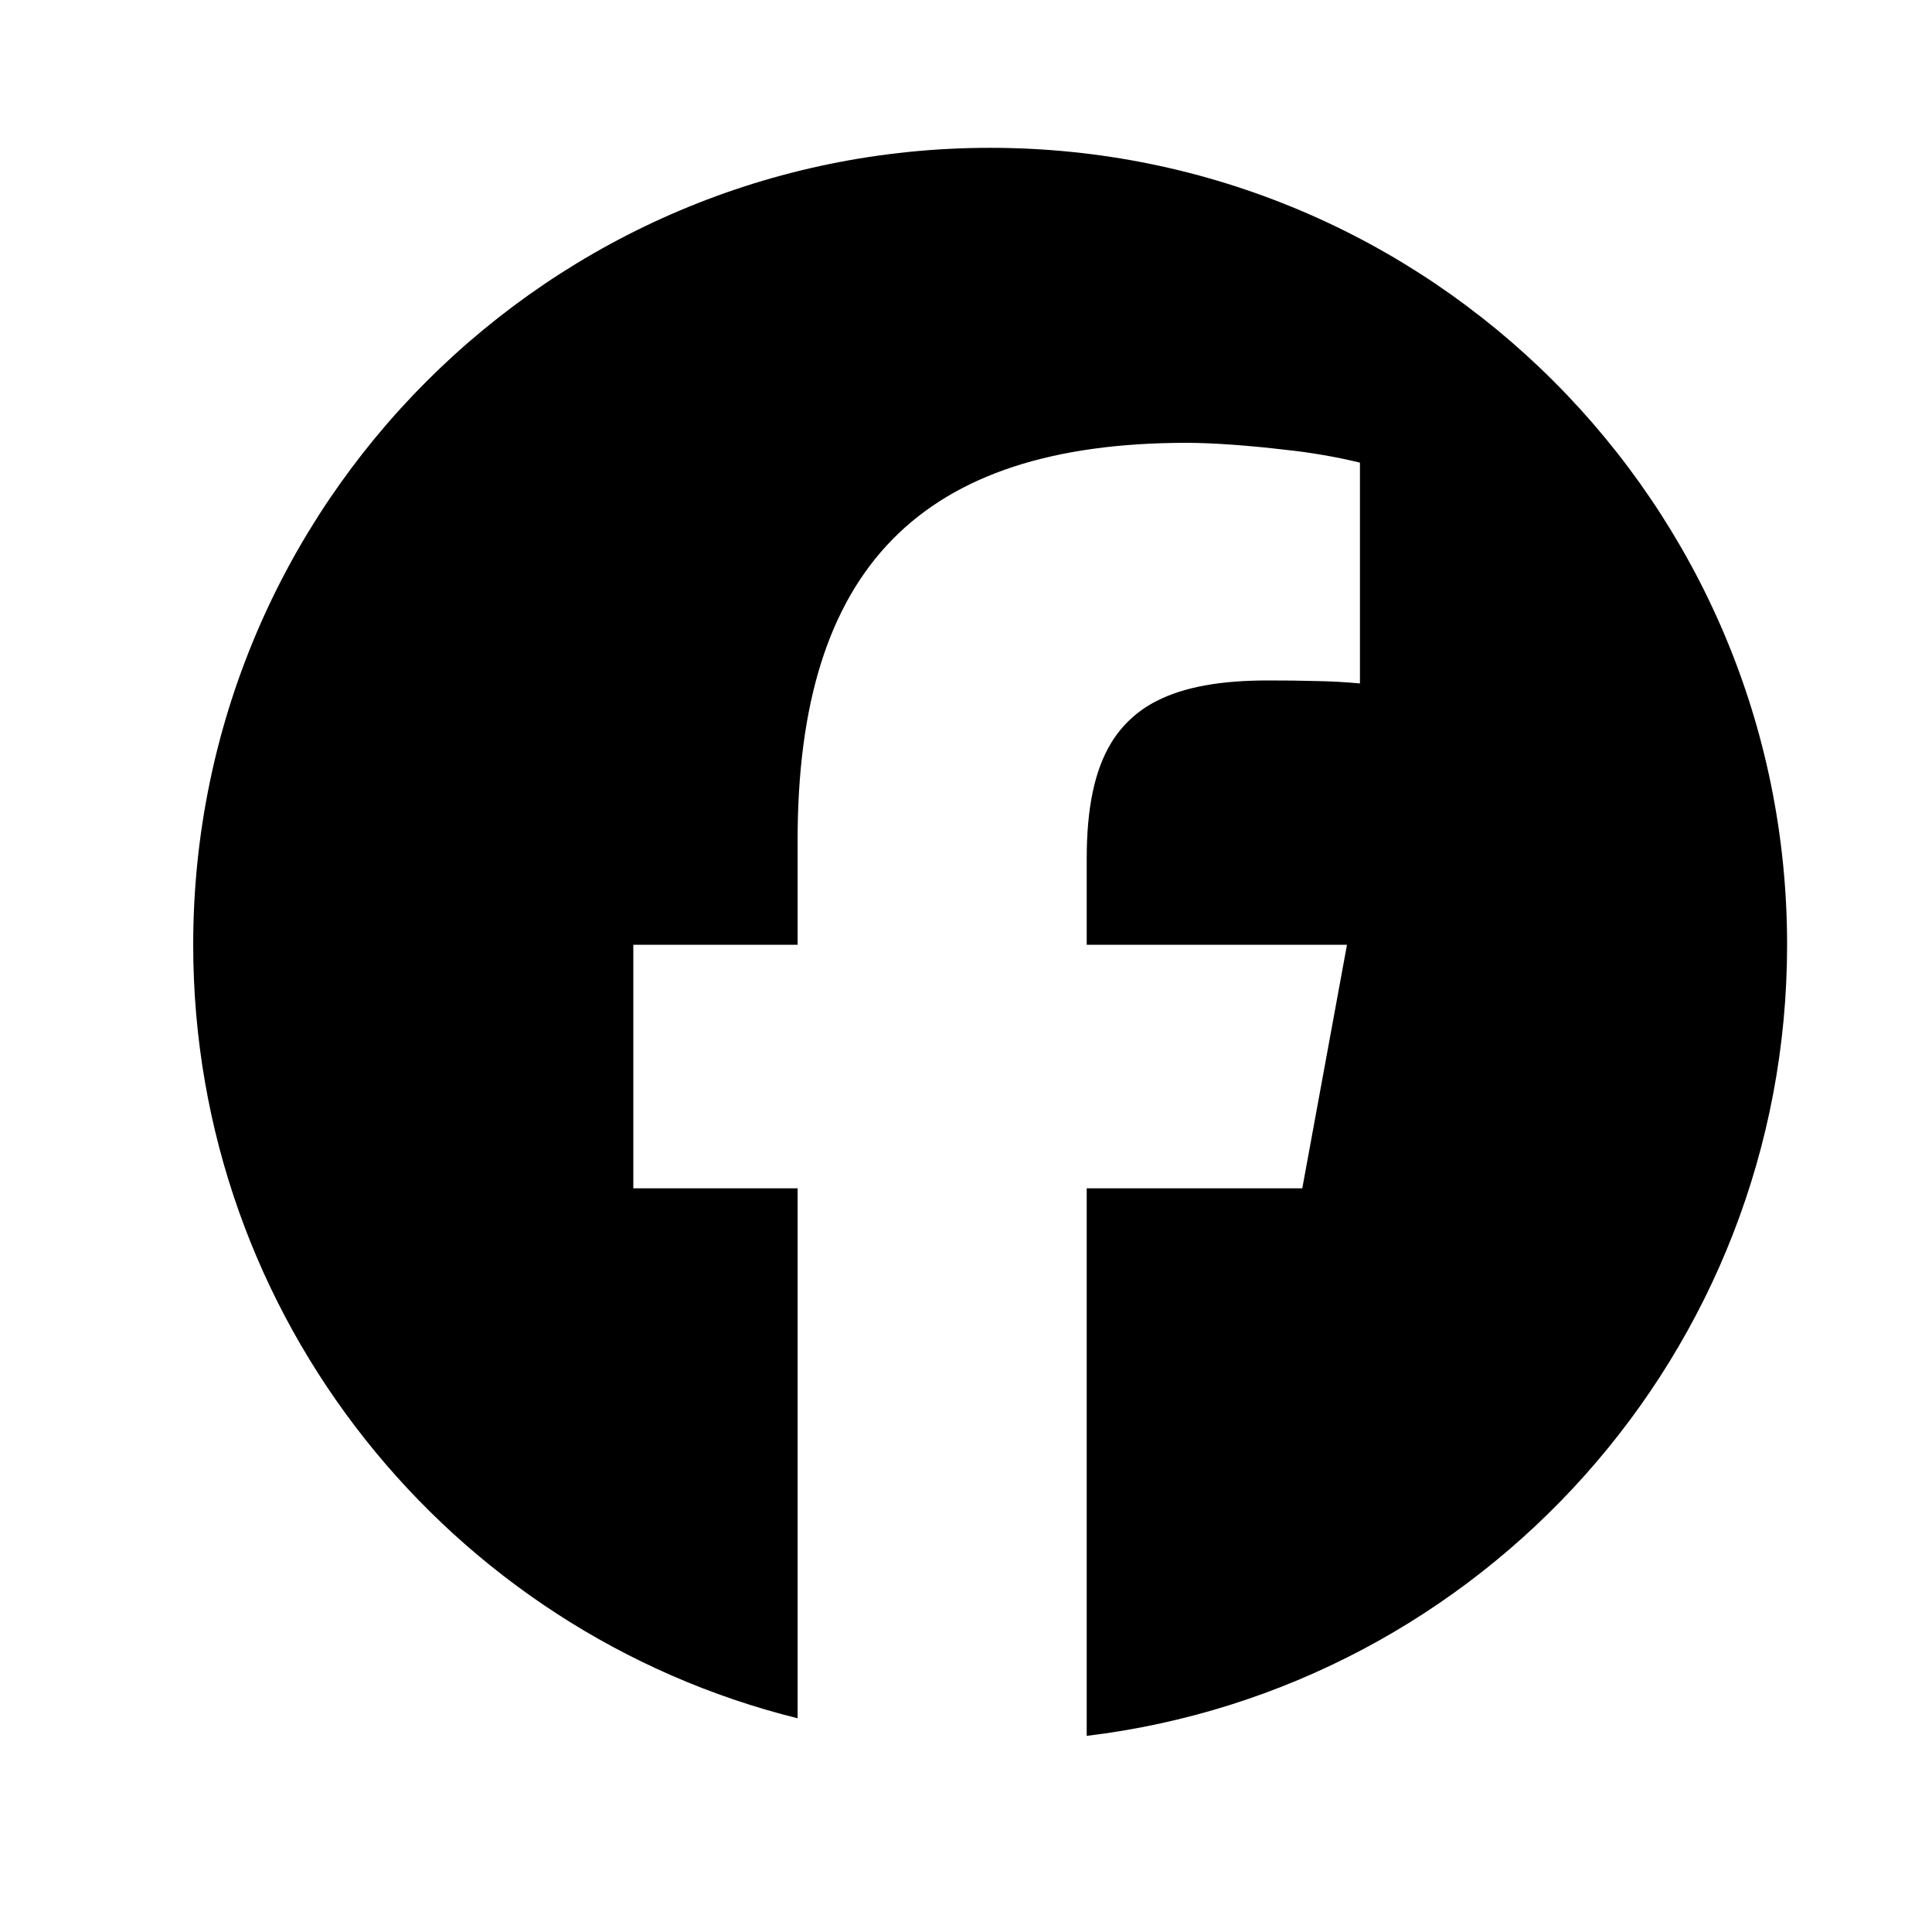
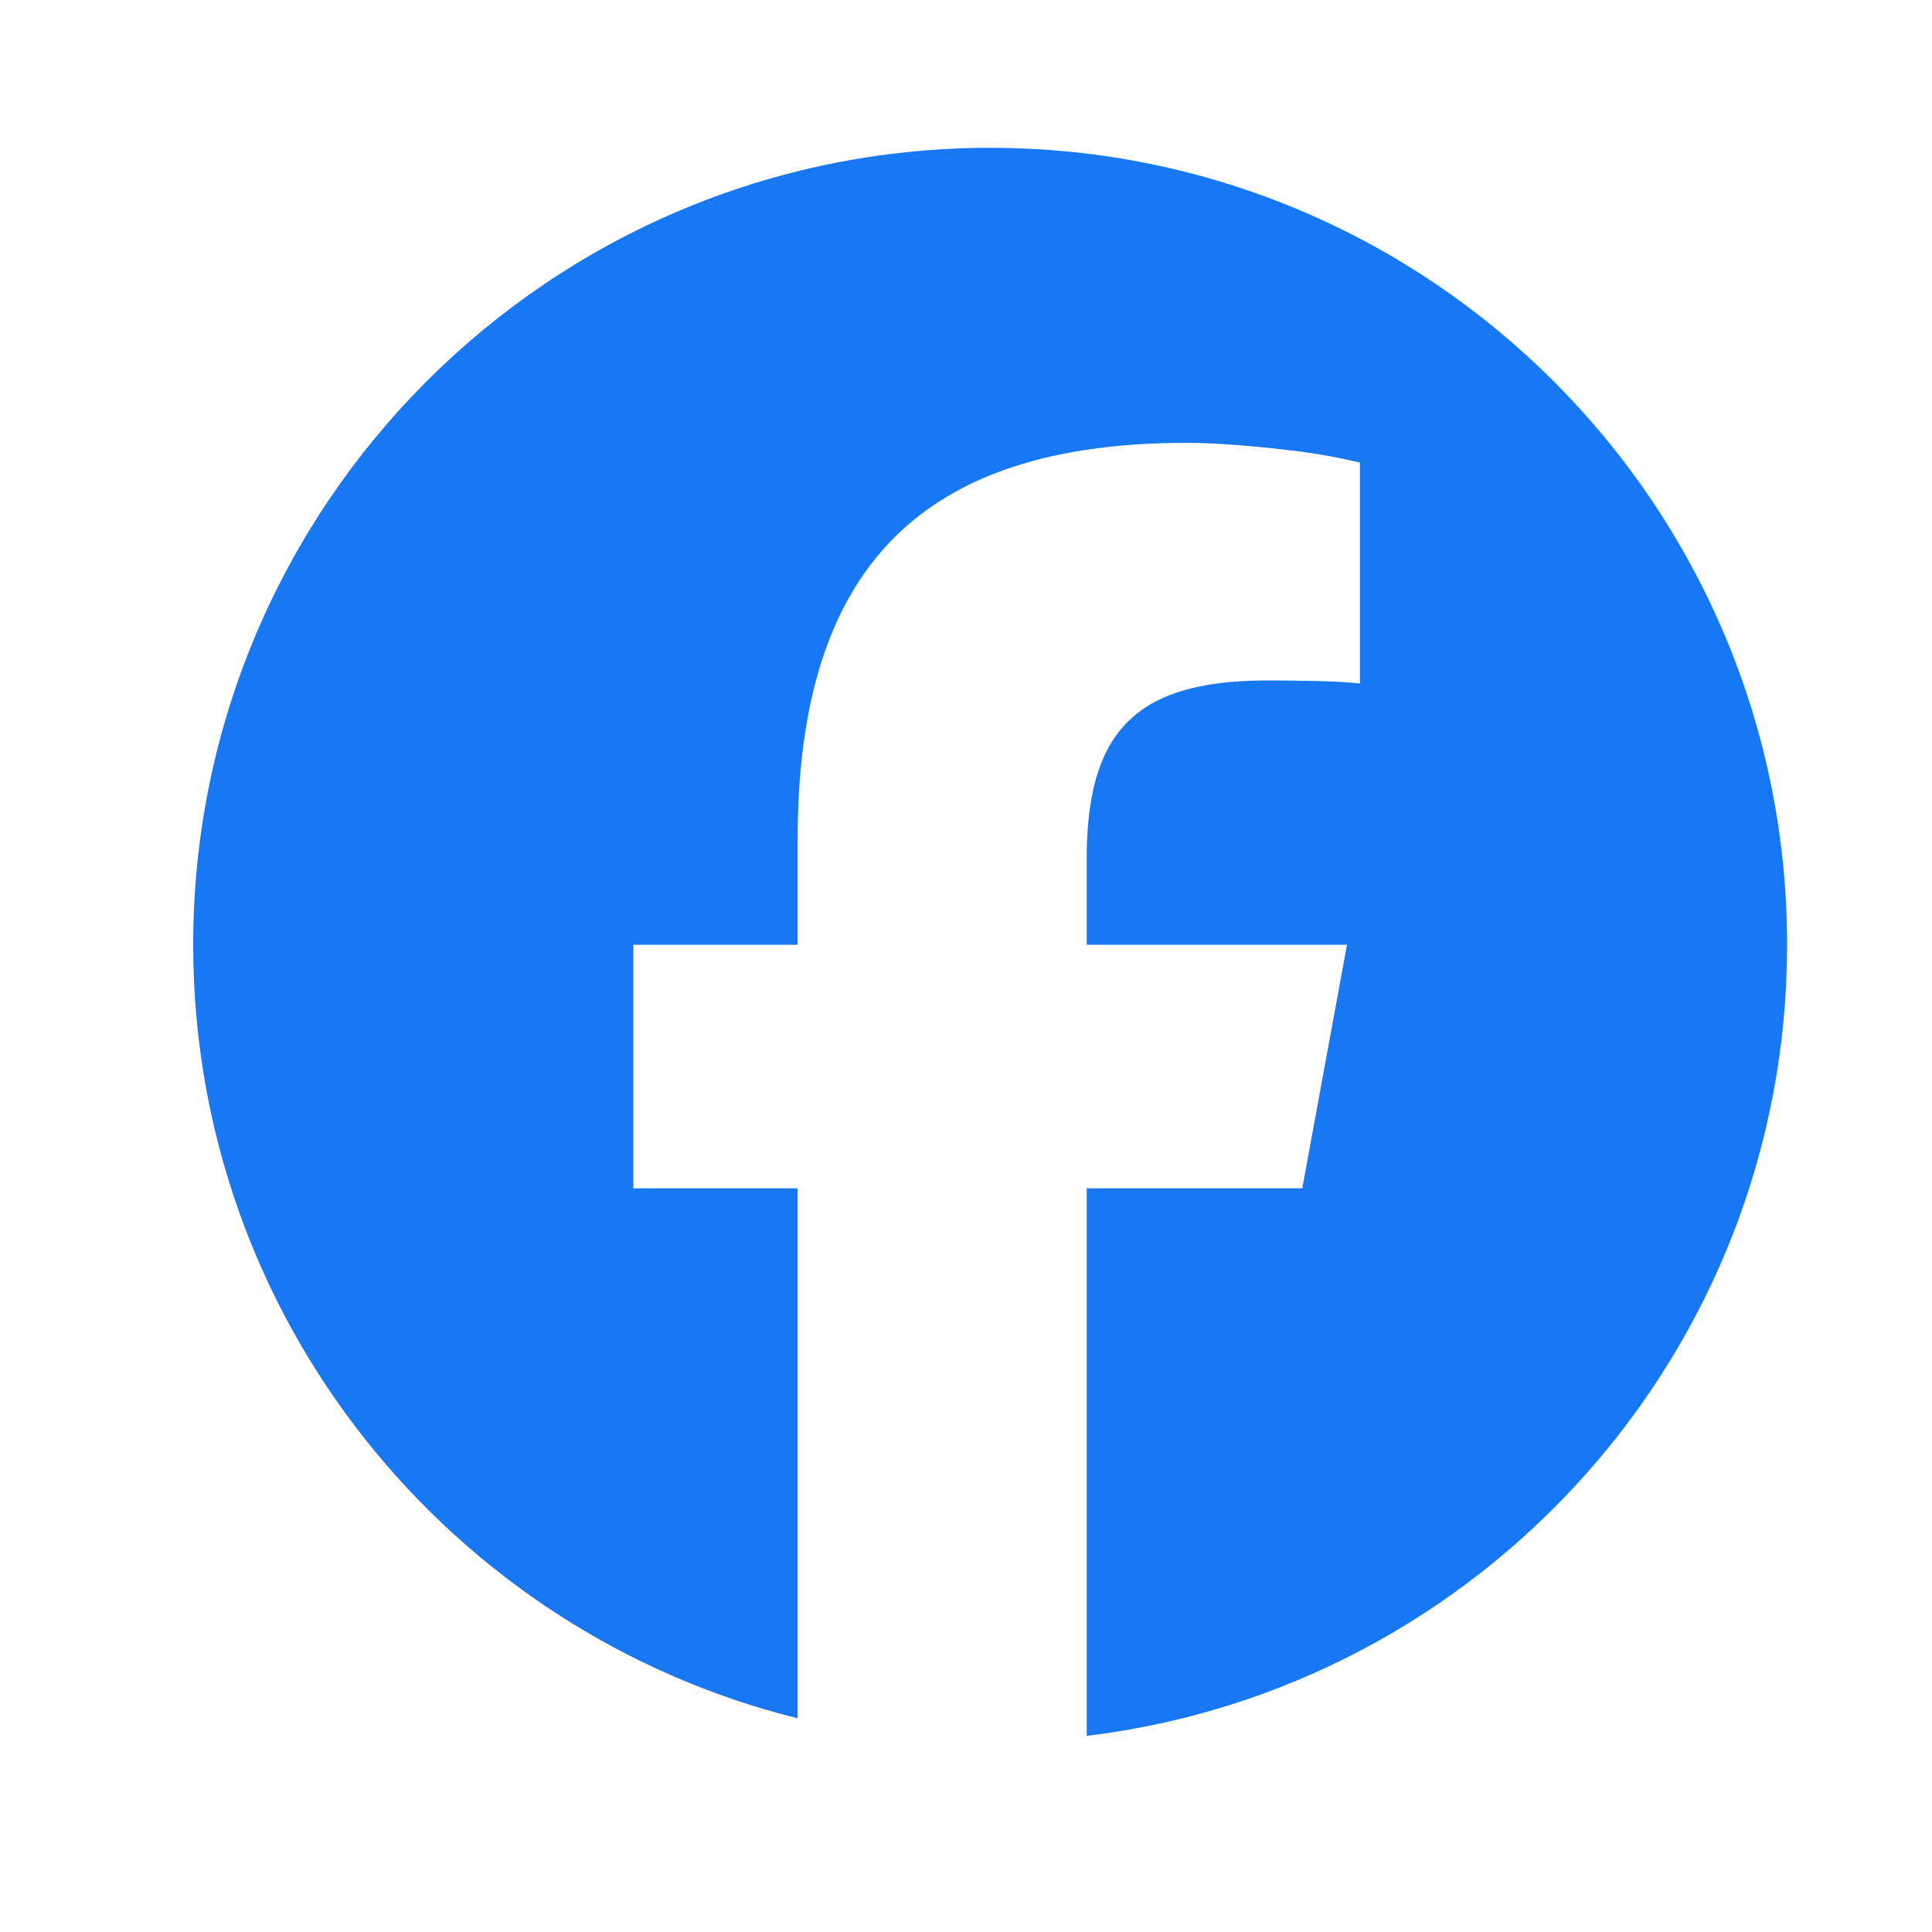
<svg xmlns="http://www.w3.org/2000/svg" width="40" height="40" viewBox="0 0 40 40" fill="none">
-   <path transform="translate(4 3) scale(1.375)" d="M9.101 23.691v-7.98H6.627v-3.667h2.474v-1.58c0-4.085 1.848-5.978 5.858-5.978.401 0 .955.042 1.468.103a8.68 8.68 0 0 1 1.141.195v3.325a8.623 8.623 0 0 0-.653-.036 26.805 26.805 0 0 0-.733-.009c-.707 0-1.259.096-1.675.309a1.686 1.686 0 0 0-.679.622c-.258.42-.374.995-.374 1.752v1.297h3.919l-.386 2.103-.287 1.564h-3.246v8.245C19.396 23.238 24 18.179 24 12.044c0-6.627-5.373-12-12-12s-12 5.373-12 12c0 5.628 3.874 10.35 9.101 11.647Z" fill="#000" />
+   <path transform="translate(4 3) scale(1.375)" d="M9.101 23.691v-7.98H6.627v-3.667h2.474v-1.58c0-4.085 1.848-5.978 5.858-5.978.401 0 .955.042 1.468.103a8.68 8.68 0 0 1 1.141.195v3.325a8.623 8.623 0 0 0-.653-.036 26.805 26.805 0 0 0-.733-.009c-.707 0-1.259.096-1.675.309a1.686 1.686 0 0 0-.679.622c-.258.42-.374.995-.374 1.752v1.297h3.919l-.386 2.103-.287 1.564h-3.246v8.245C19.396 23.238 24 18.179 24 12.044c0-6.627-5.373-12-12-12s-12 5.373-12 12c0 5.628 3.874 10.35 9.101 11.647Z" fill="#1877F2" />
</svg>
